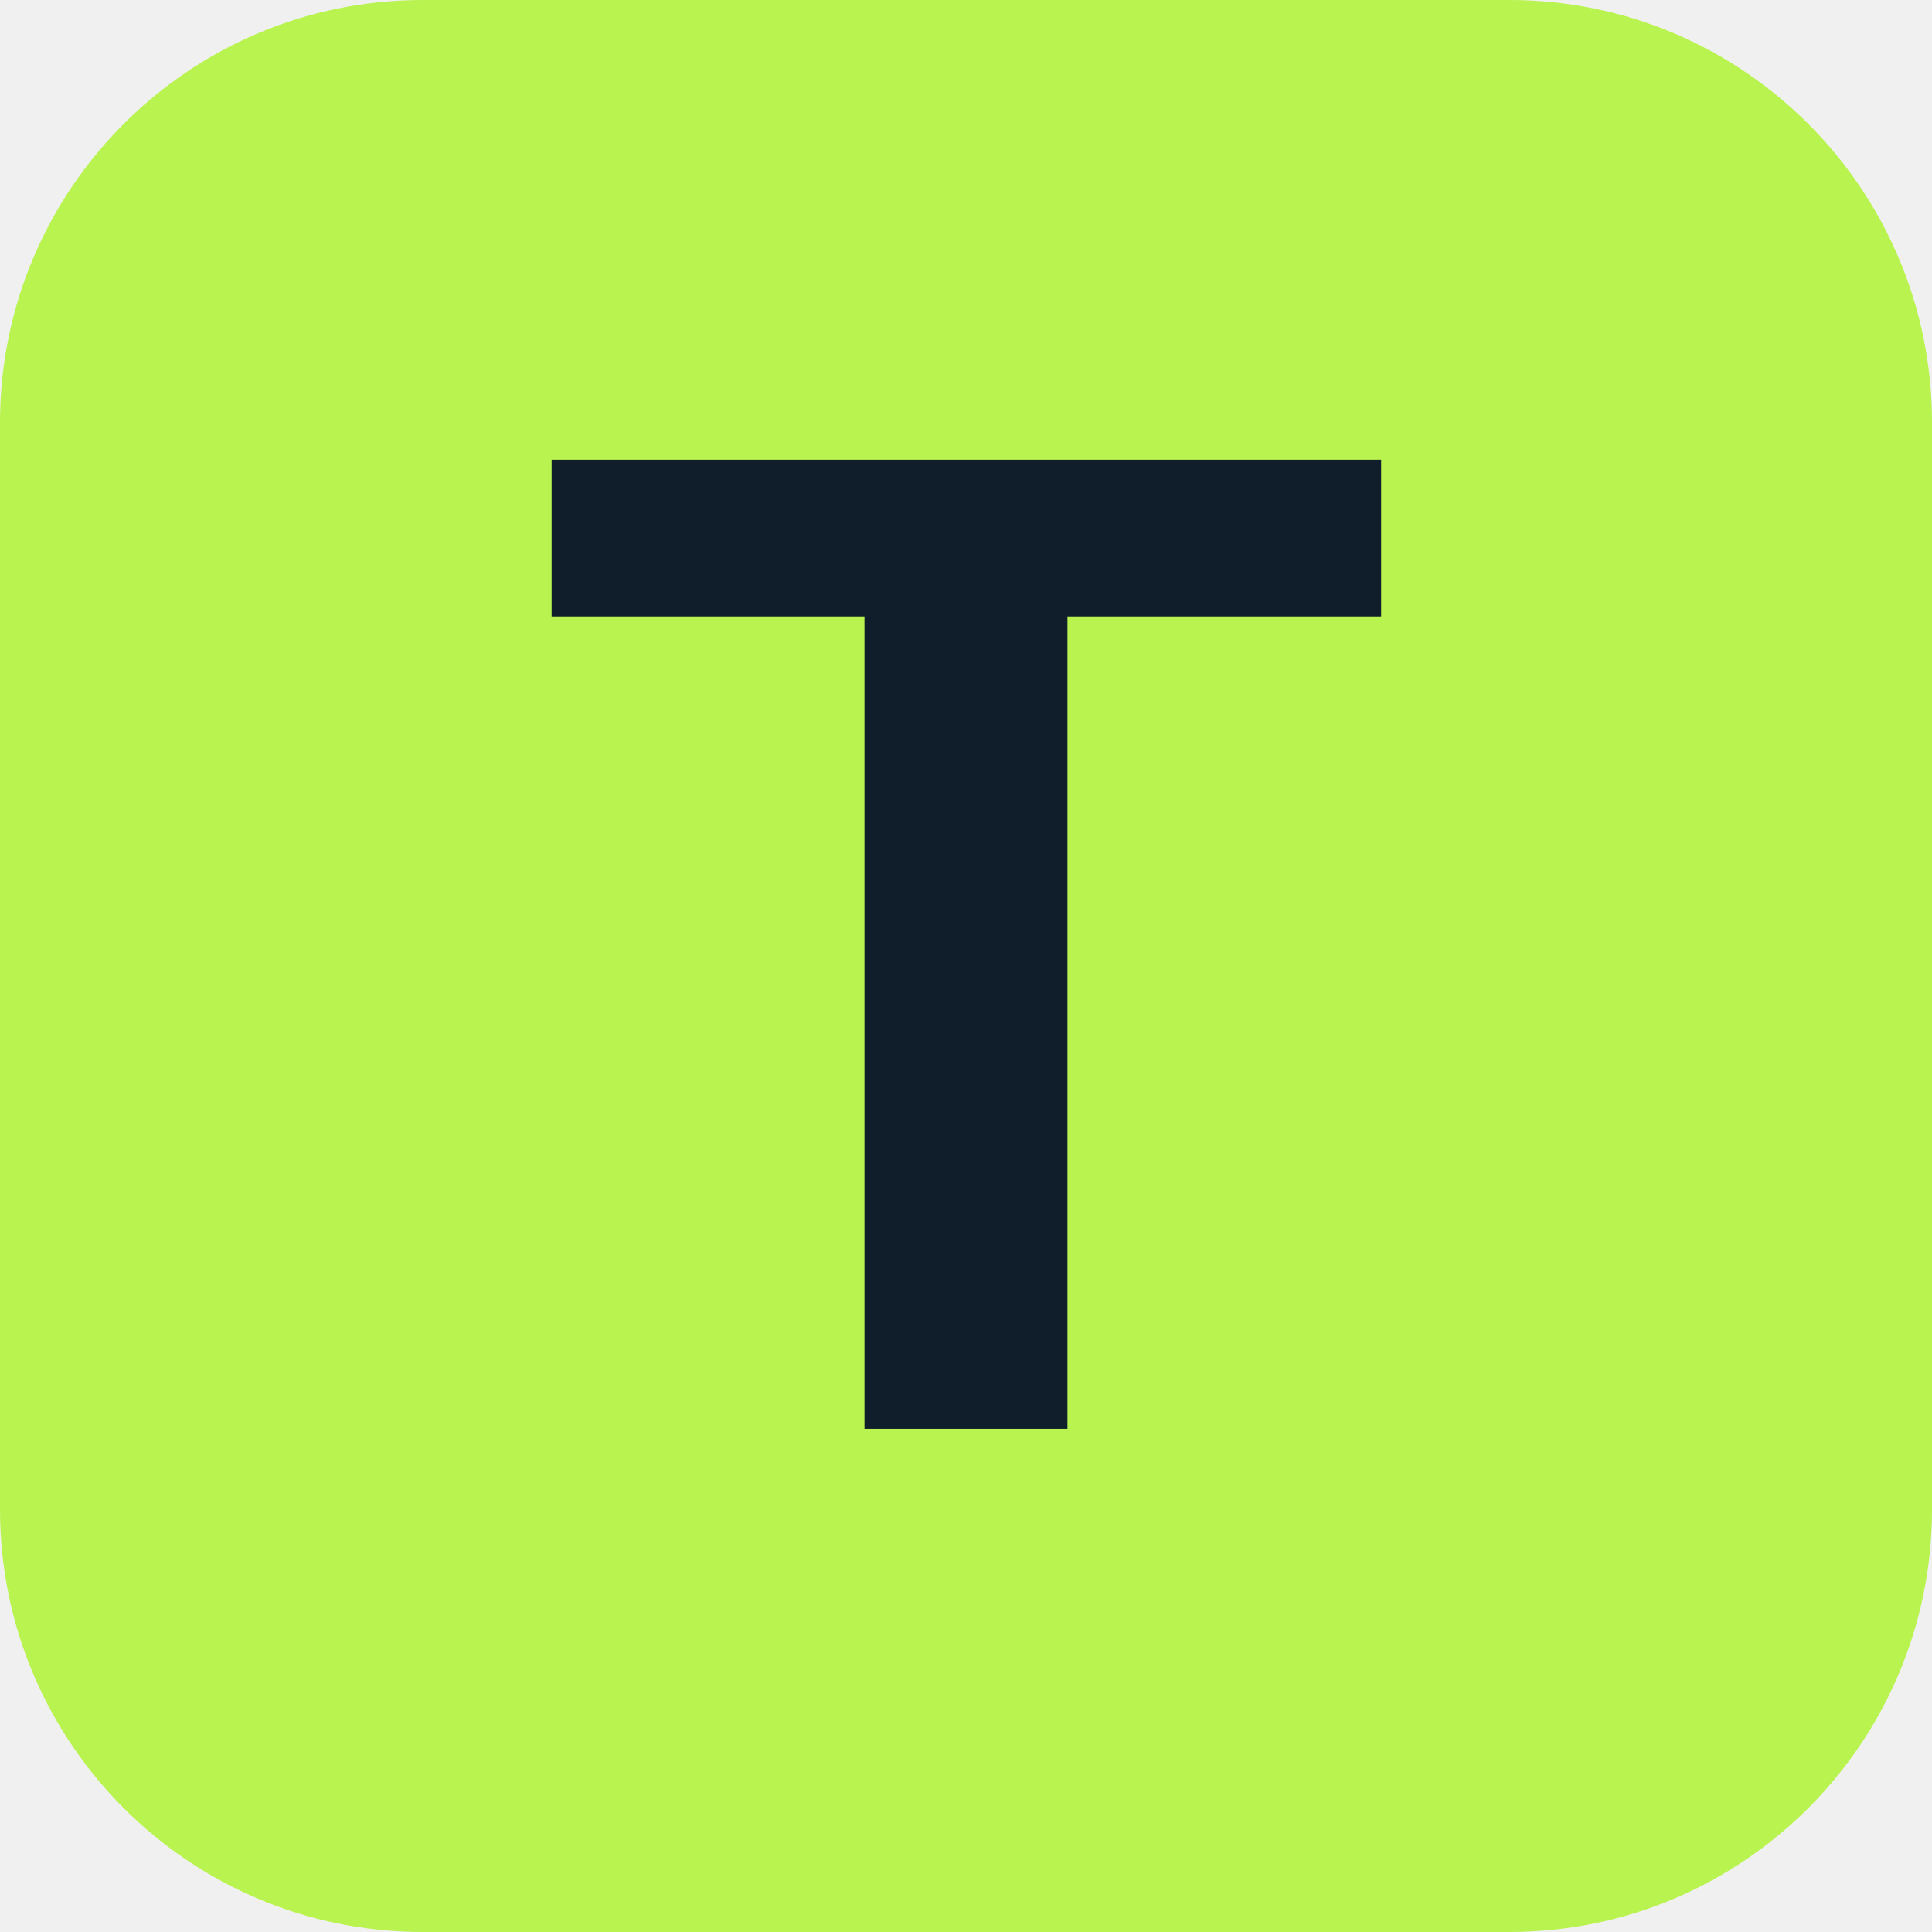
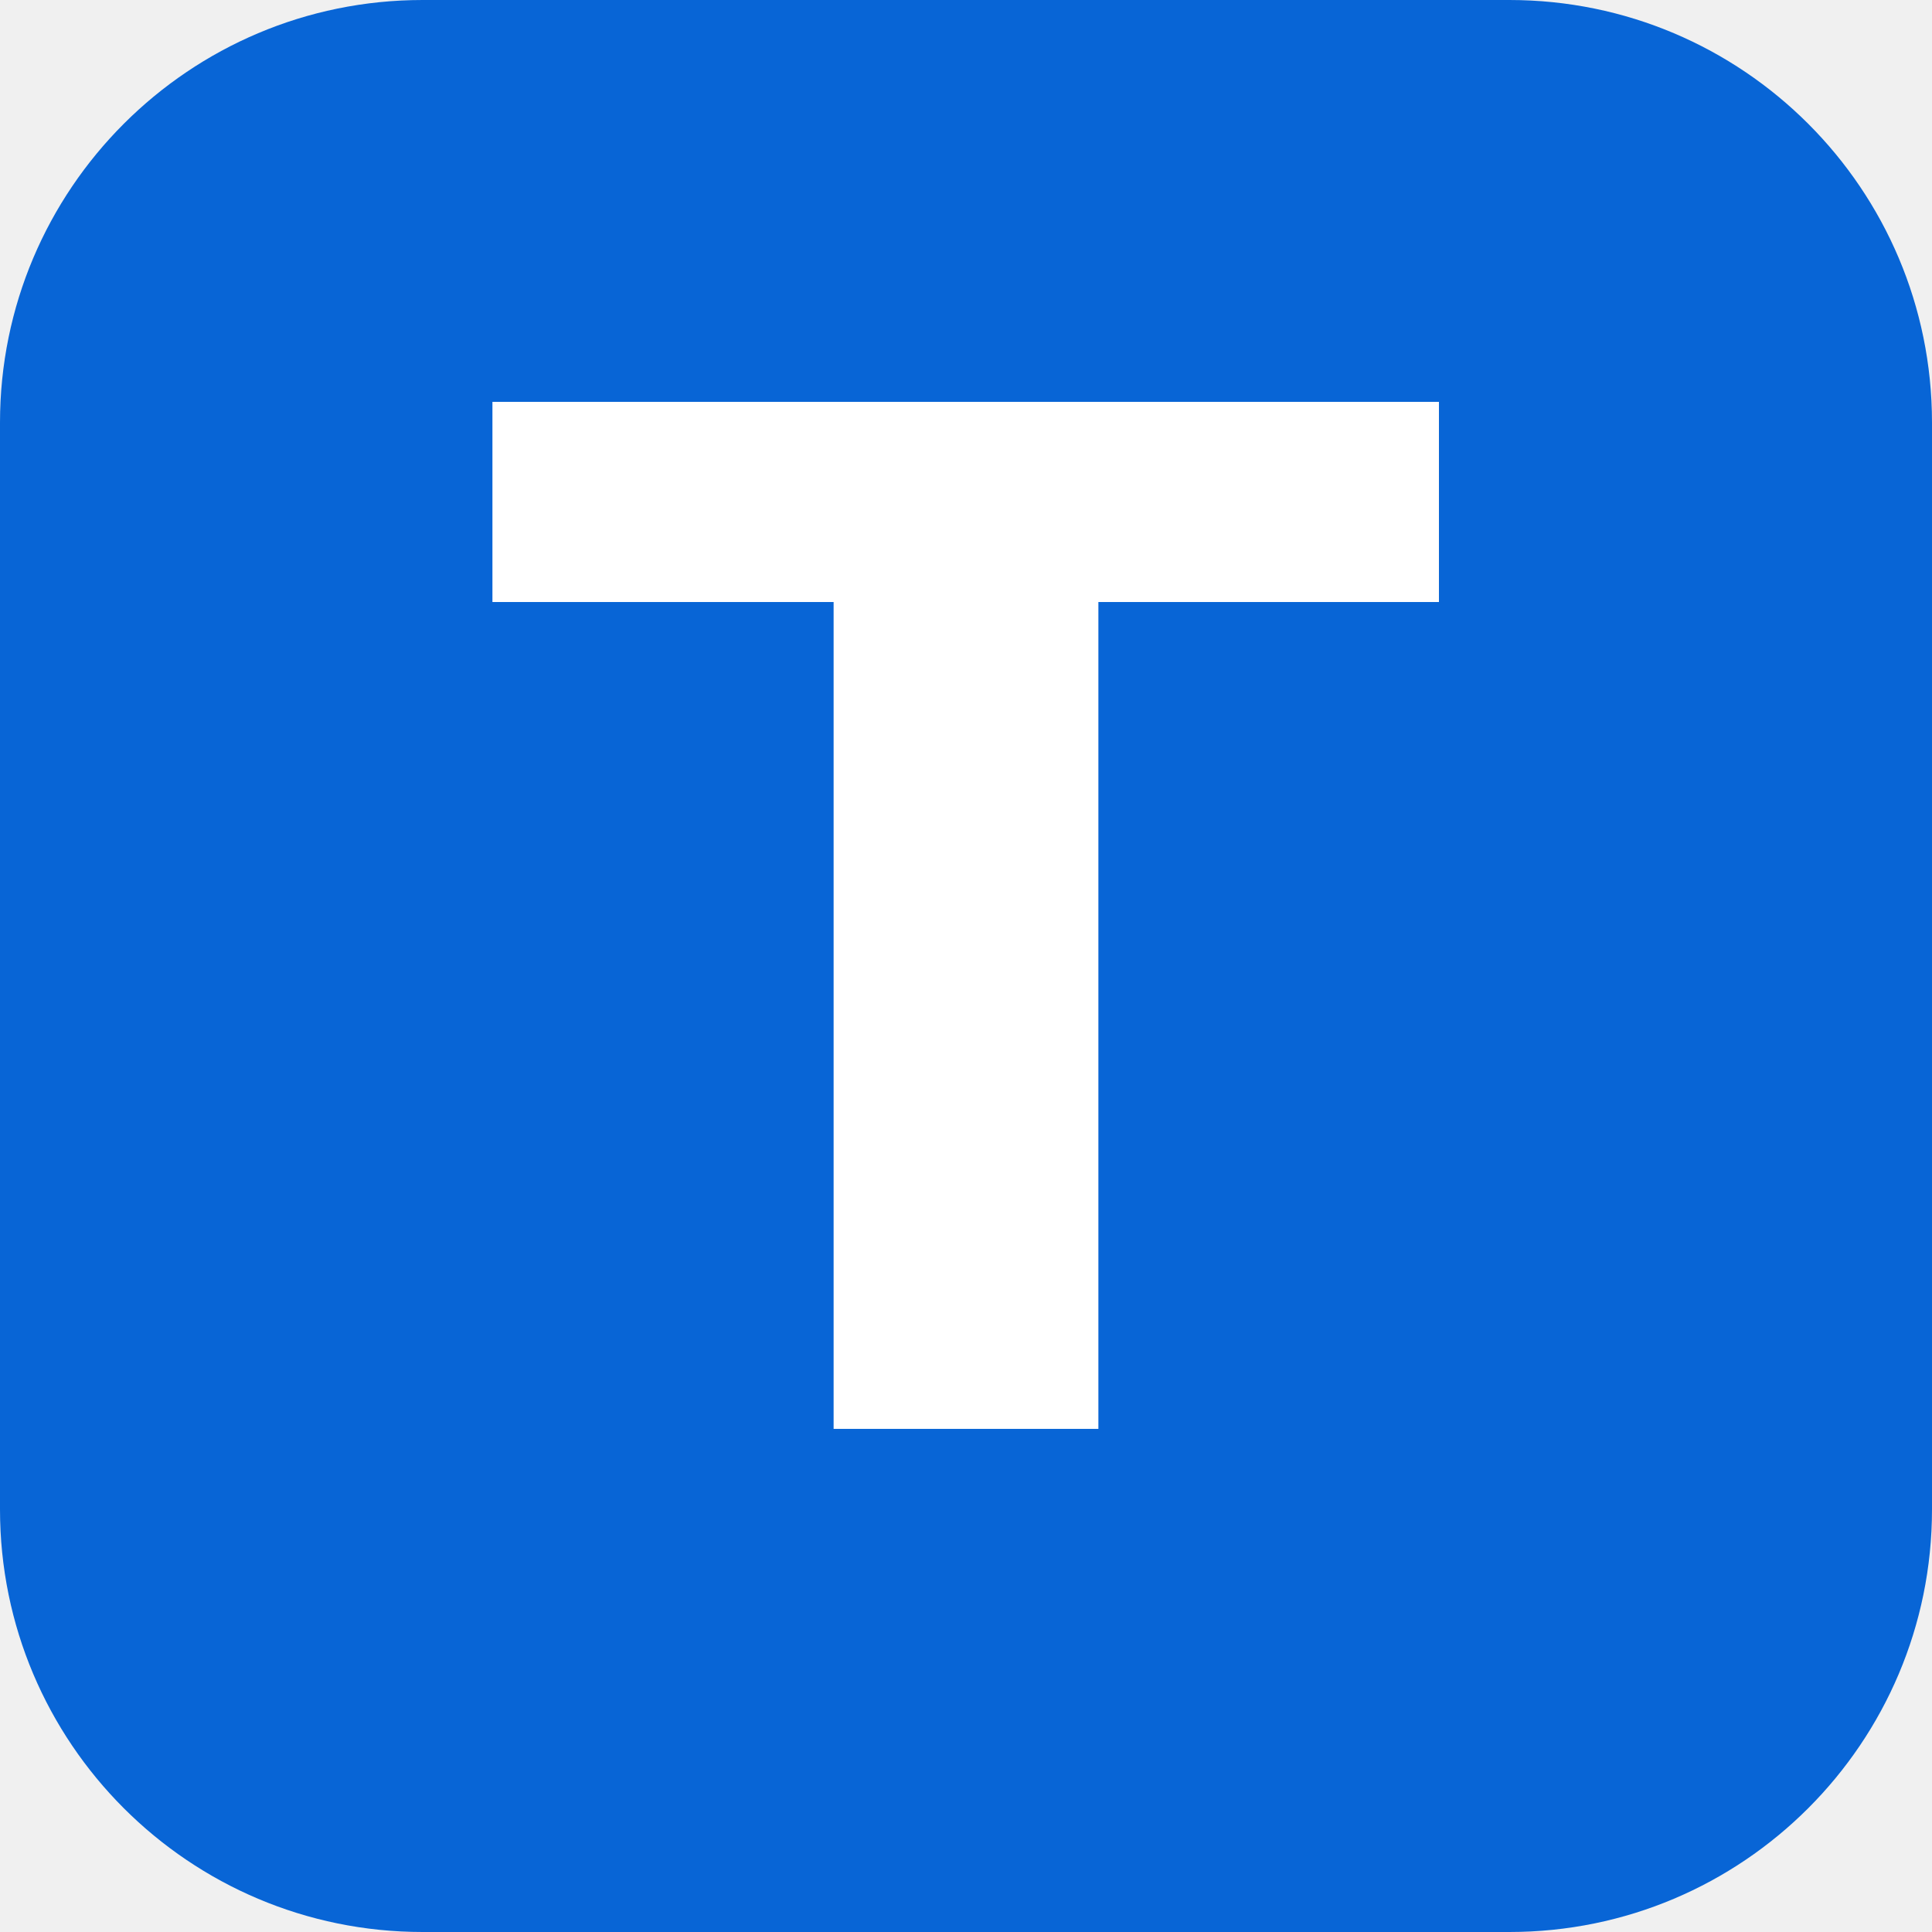
<svg xmlns="http://www.w3.org/2000/svg" viewBox="0 0 192 192">
-   <rect width="192" height="192" rx="42" fill="#b9f34f" />
-   <text x="96" y="142" text-anchor="middle" font-family="Arial,sans-serif" font-weight="bold" font-size="140" fill="#101e2c">Т</text>
+   <rect width="192" height="192" rx="42" fill="#0865d6" />
+   <text x="96" y="142" text-anchor="middle" font-family="DejaVu Sans" font-weight="bold" font-size="140" fill="#ffffff">Т</text>
</svg>
